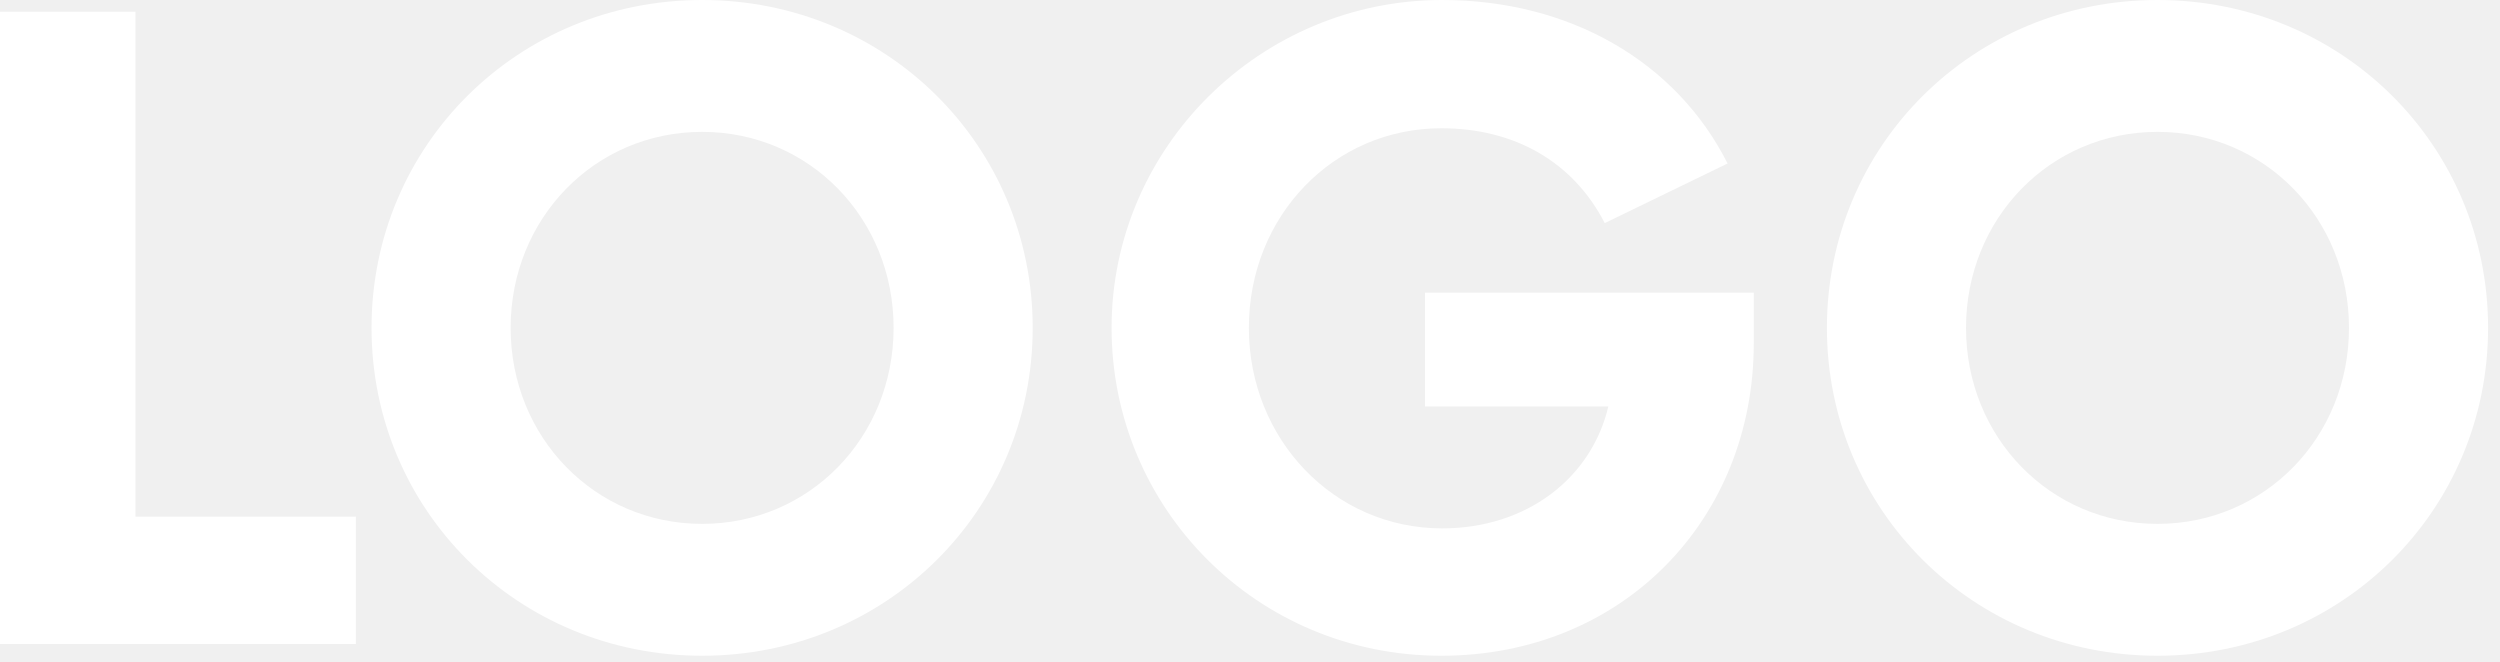
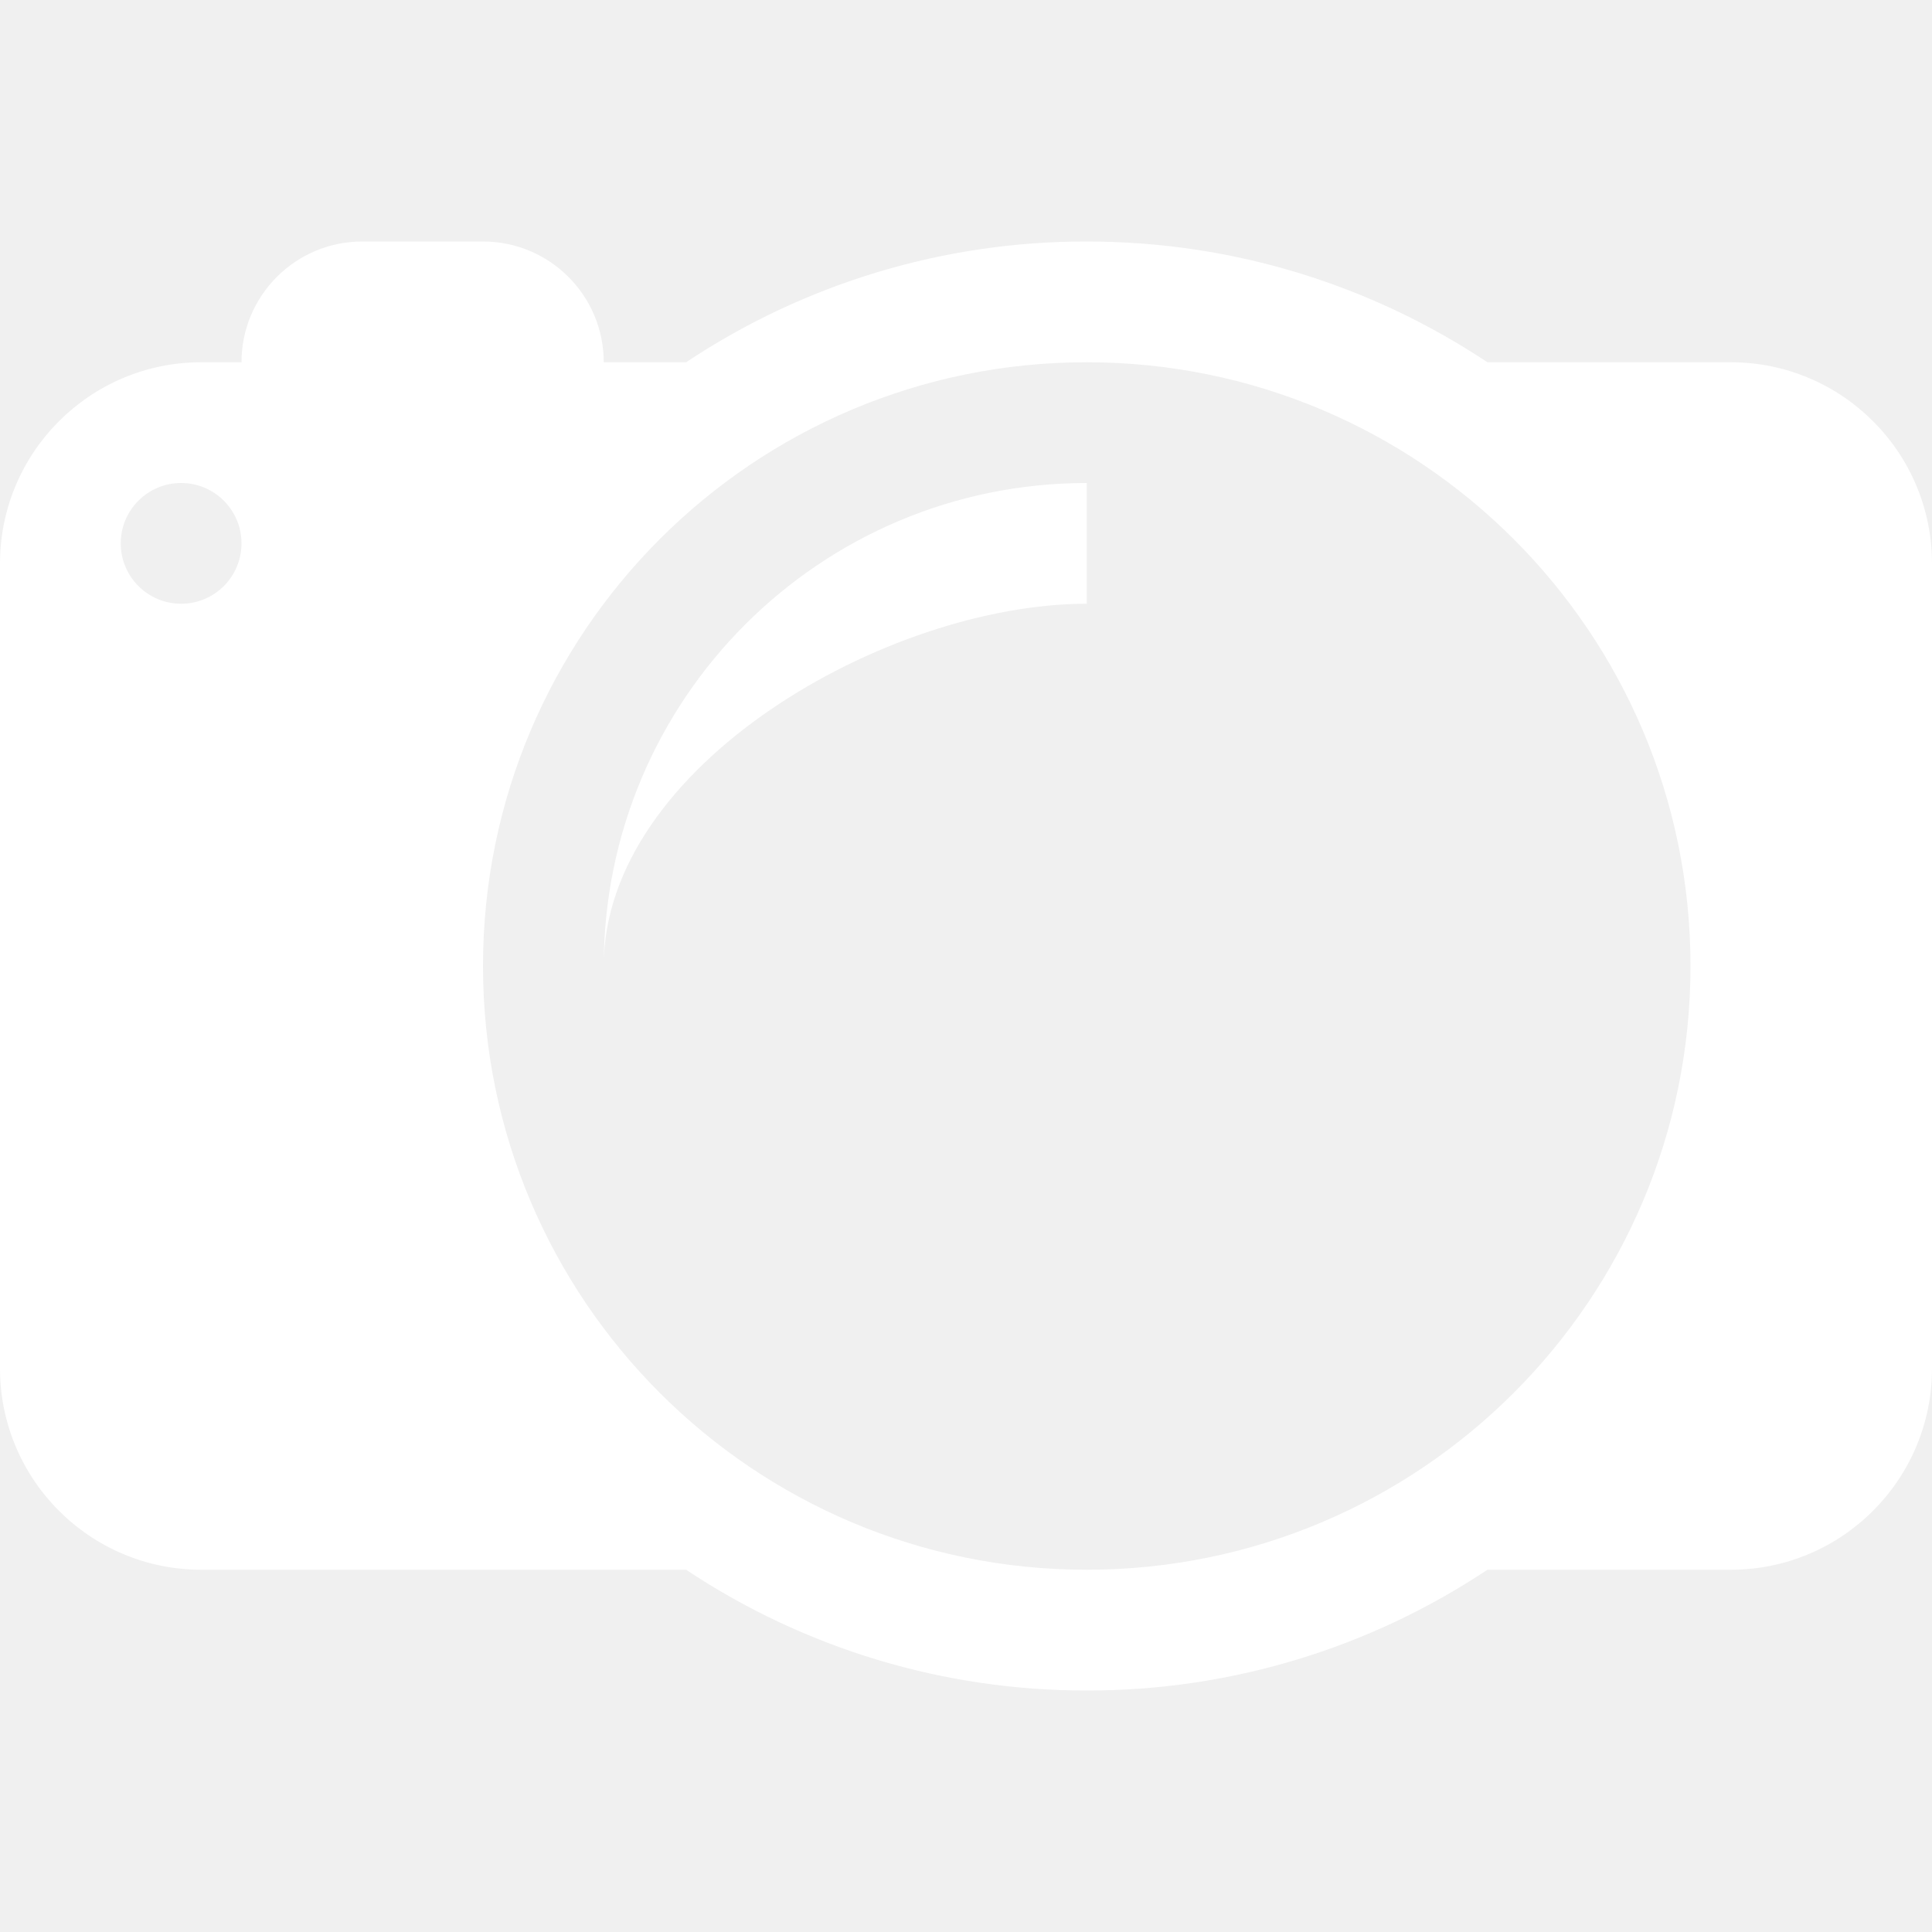
- <svg xmlns="http://www.w3.org/2000/svg" width="155" height="41" viewBox="0 0 155 41" fill="none">
-   <path d="M0 0.728V39.928H22.064V32.032H8.4V0.728H0Z" fill="white" />
-   <path d="M64.027 20.328C64.027 9.016 54.955 0 43.531 0C32.107 0 23.035 9.016 23.035 20.328C23.035 31.64 32.107 40.656 43.531 40.656C54.955 40.656 64.027 31.64 64.027 20.328ZM55.403 20.328C55.403 27.104 50.195 32.48 43.531 32.48C36.867 32.48 31.659 27.104 31.659 20.328C31.659 13.552 36.867 8.176 43.531 8.176C50.195 8.176 55.403 13.552 55.403 20.328Z" fill="white" />
-   <path d="M107.11 10.136C103.918 3.808 97.31 0 89.414 0C78.158 0 68.918 9.128 68.918 20.328C68.918 31.528 77.934 40.656 89.358 40.656C100.558 40.656 108.734 32.256 108.734 21.28V18.144H88.35V25.2H99.718C98.654 29.68 94.622 32.76 89.414 32.76C82.694 32.76 77.43 27.216 77.43 20.328C77.43 13.384 82.694 7.952 89.358 7.952C93.894 7.952 97.534 10.024 99.494 13.832L107.11 10.136Z" fill="white" />
-   <path d="M154.261 20.328C154.261 9.016 145.189 0 133.765 0C122.341 0 113.269 9.016 113.269 20.328C113.269 31.64 122.341 40.656 133.765 40.656C145.189 40.656 154.261 31.64 154.261 20.328ZM145.637 20.328C145.637 27.104 140.429 32.48 133.765 32.48C127.101 32.48 121.893 27.104 121.893 20.328C121.893 13.552 127.101 8.176 133.765 8.176C140.429 8.176 145.637 13.552 145.637 20.328Z" fill="white" />
+ <svg xmlns="http://www.w3.org/2000/svg" style="color: rgb(255, 255, 255);" width="16" height="16" fill="currentColor" class="bi bi-camera2" viewBox="0 0 16 16">
+   <path d="M5 8c0-1.657 2.343-3 4-3V4a4 4 0 0 0-4 4z" fill="#ffffff" />
+   <path d="M12.318 3h2.015C15.253 3 16 3.746 16 4.667v6.666c0 .92-.746 1.667-1.667 1.667h-2.015A5.97 5.97 0 0 1 9 14a5.972 5.972 0 0 1-3.318-1H1.667C.747 13 0 12.254 0 11.333V4.667C0 3.747.746 3 1.667 3H2a1 1 0 0 1 1-1h1a1 1 0 0 1 1 1h.682A5.97 5.97 0 0 1 9 2c1.227 0 2.367.368 3.318 1zM2 4.5a.5.5 0 1 0-1 0 .5.5 0 0 0 1 0zM14 8A5 5 0 1 0 4 8a5 5 0 0 0 10 0z" fill="#ffffff" />
</svg>
